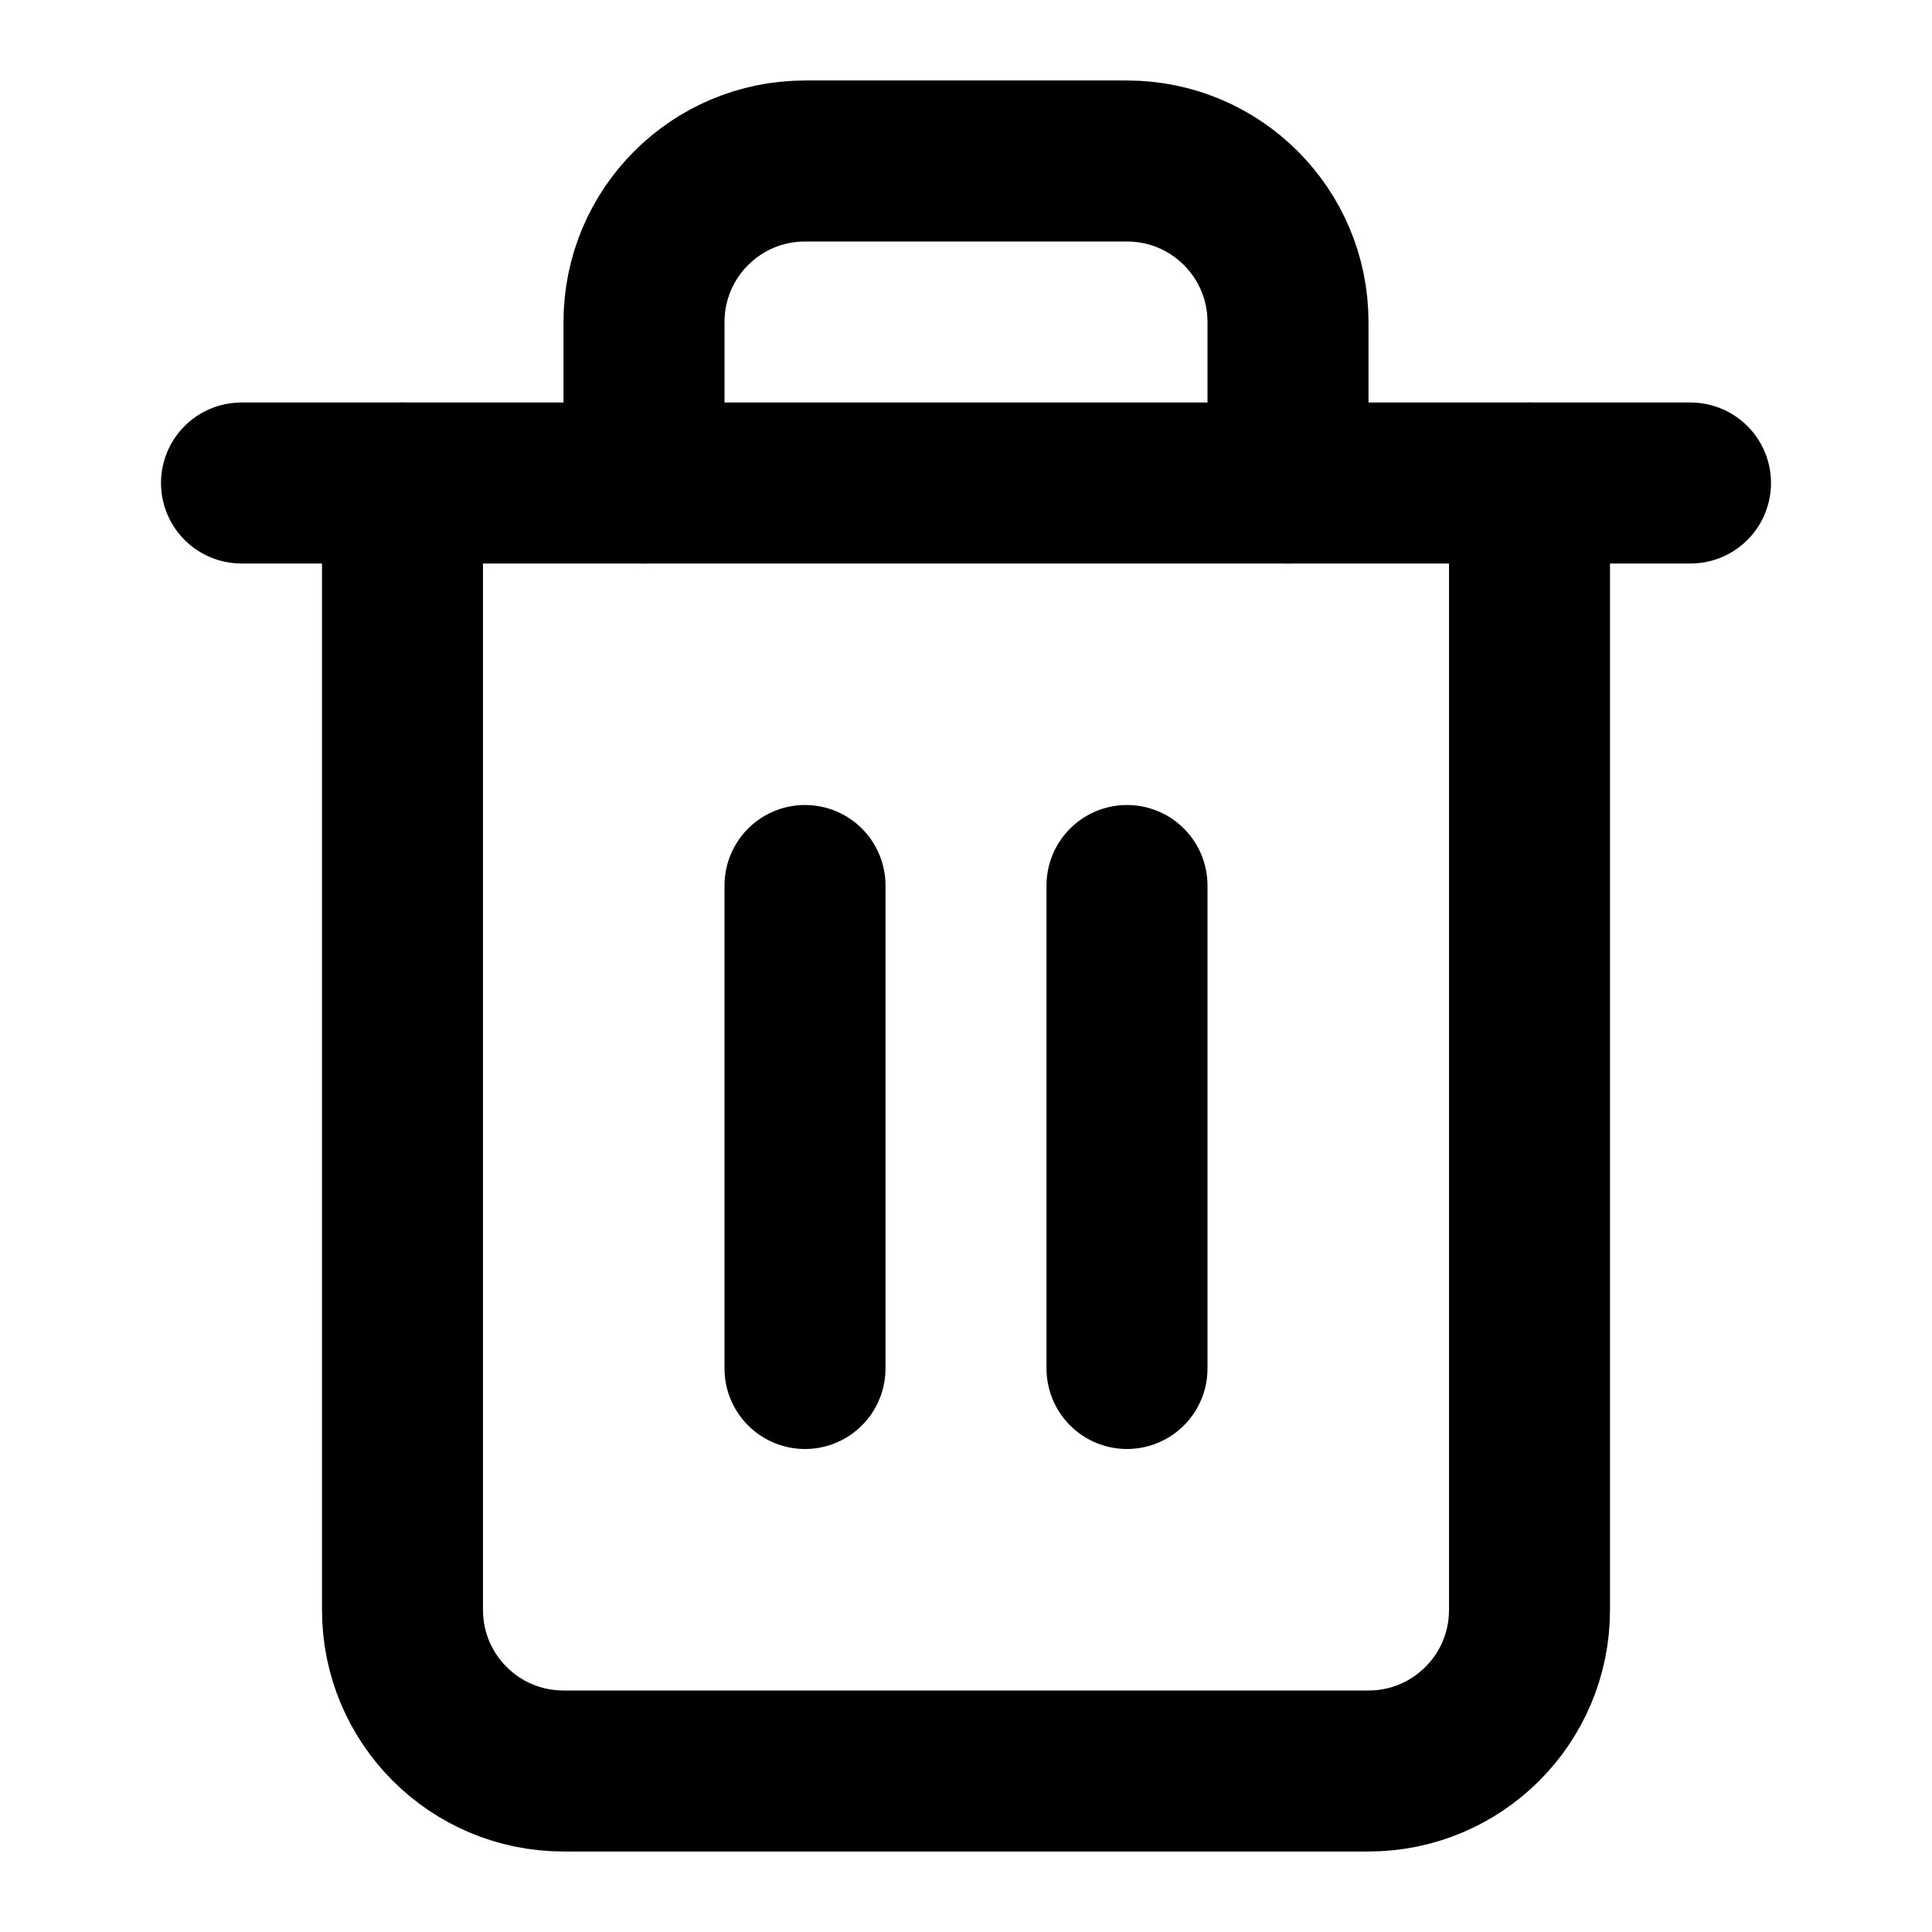
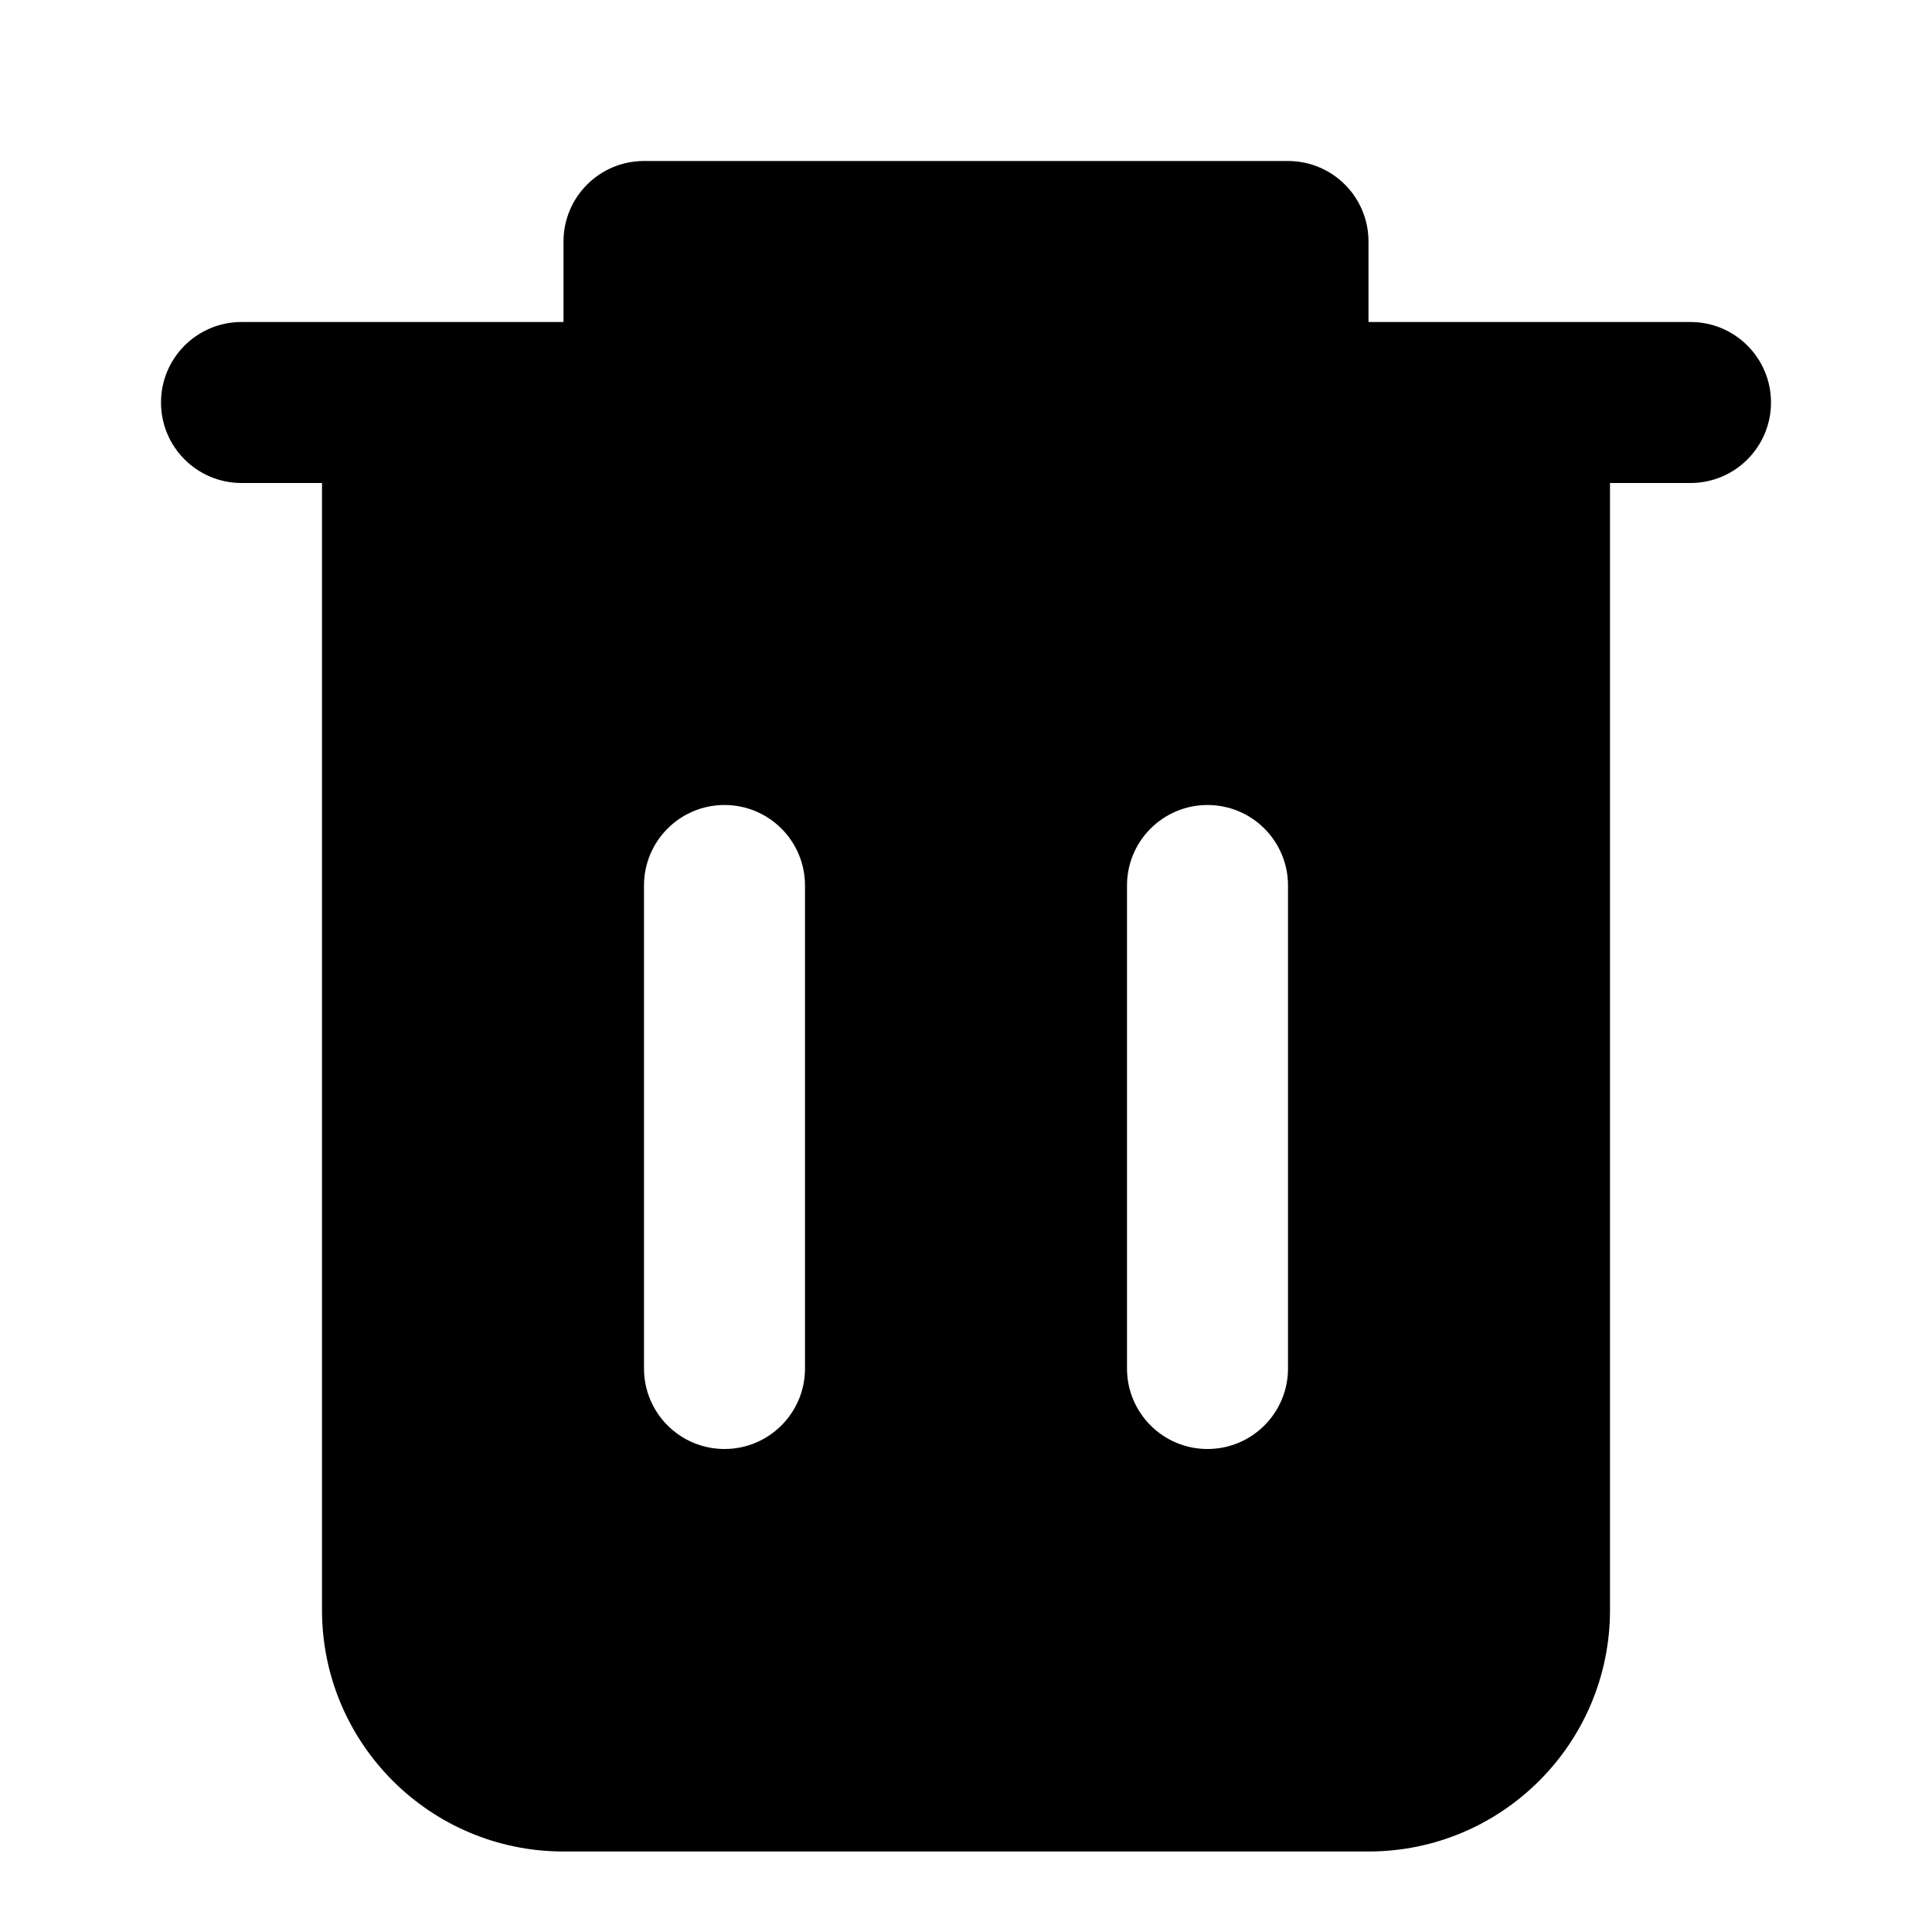
- <svg xmlns="http://www.w3.org/2000/svg" class="lucide lucide-trash-2" width="24" height="24" viewBox="0 0 24 24" fill="none" stroke="currentColor" stroke-width="2" stroke-linecap="round" stroke-linejoin="round">
-   <path d="M10 11v6" />
-   <path d="M14 11v6" />
-   <path d="M19 6v14a2 2 0 0 1-2 2H7a2 2 0 0 1-2-2V6" />
-   <path d="M3 6h18" />
-   <path d="M8 6V4a2 2 0 0 1 2-2h4a2 2 0 0 1 2 2v2" />
+ <svg xmlns="http://www.w3.org/2000/svg" width="24" height="24" viewBox="0 0 24 24" fill="currentColor">
+   <path d="M8 2a1 1 0 0 0-1 1v1H3a1 1 0 1 0 0 2h1v14a3 3 0 0 0 3 3h10a3 3 0 0 0 3-3V6h1a1 1 0 1 0 0-2h-4V3a1 1 0 0 0-1-1H8Zm1 2h6V4H9v0Zm0 6a1 1 0 0 1 1 1v6a1 1 0 1 1-2 0v-6a1 1 0 0 1 1-1Zm6 0a1 1 0 0 1 1 1v6a1 1 0 1 1-2 0v-6a1 1 0 0 1 1-1Z" />
</svg>
